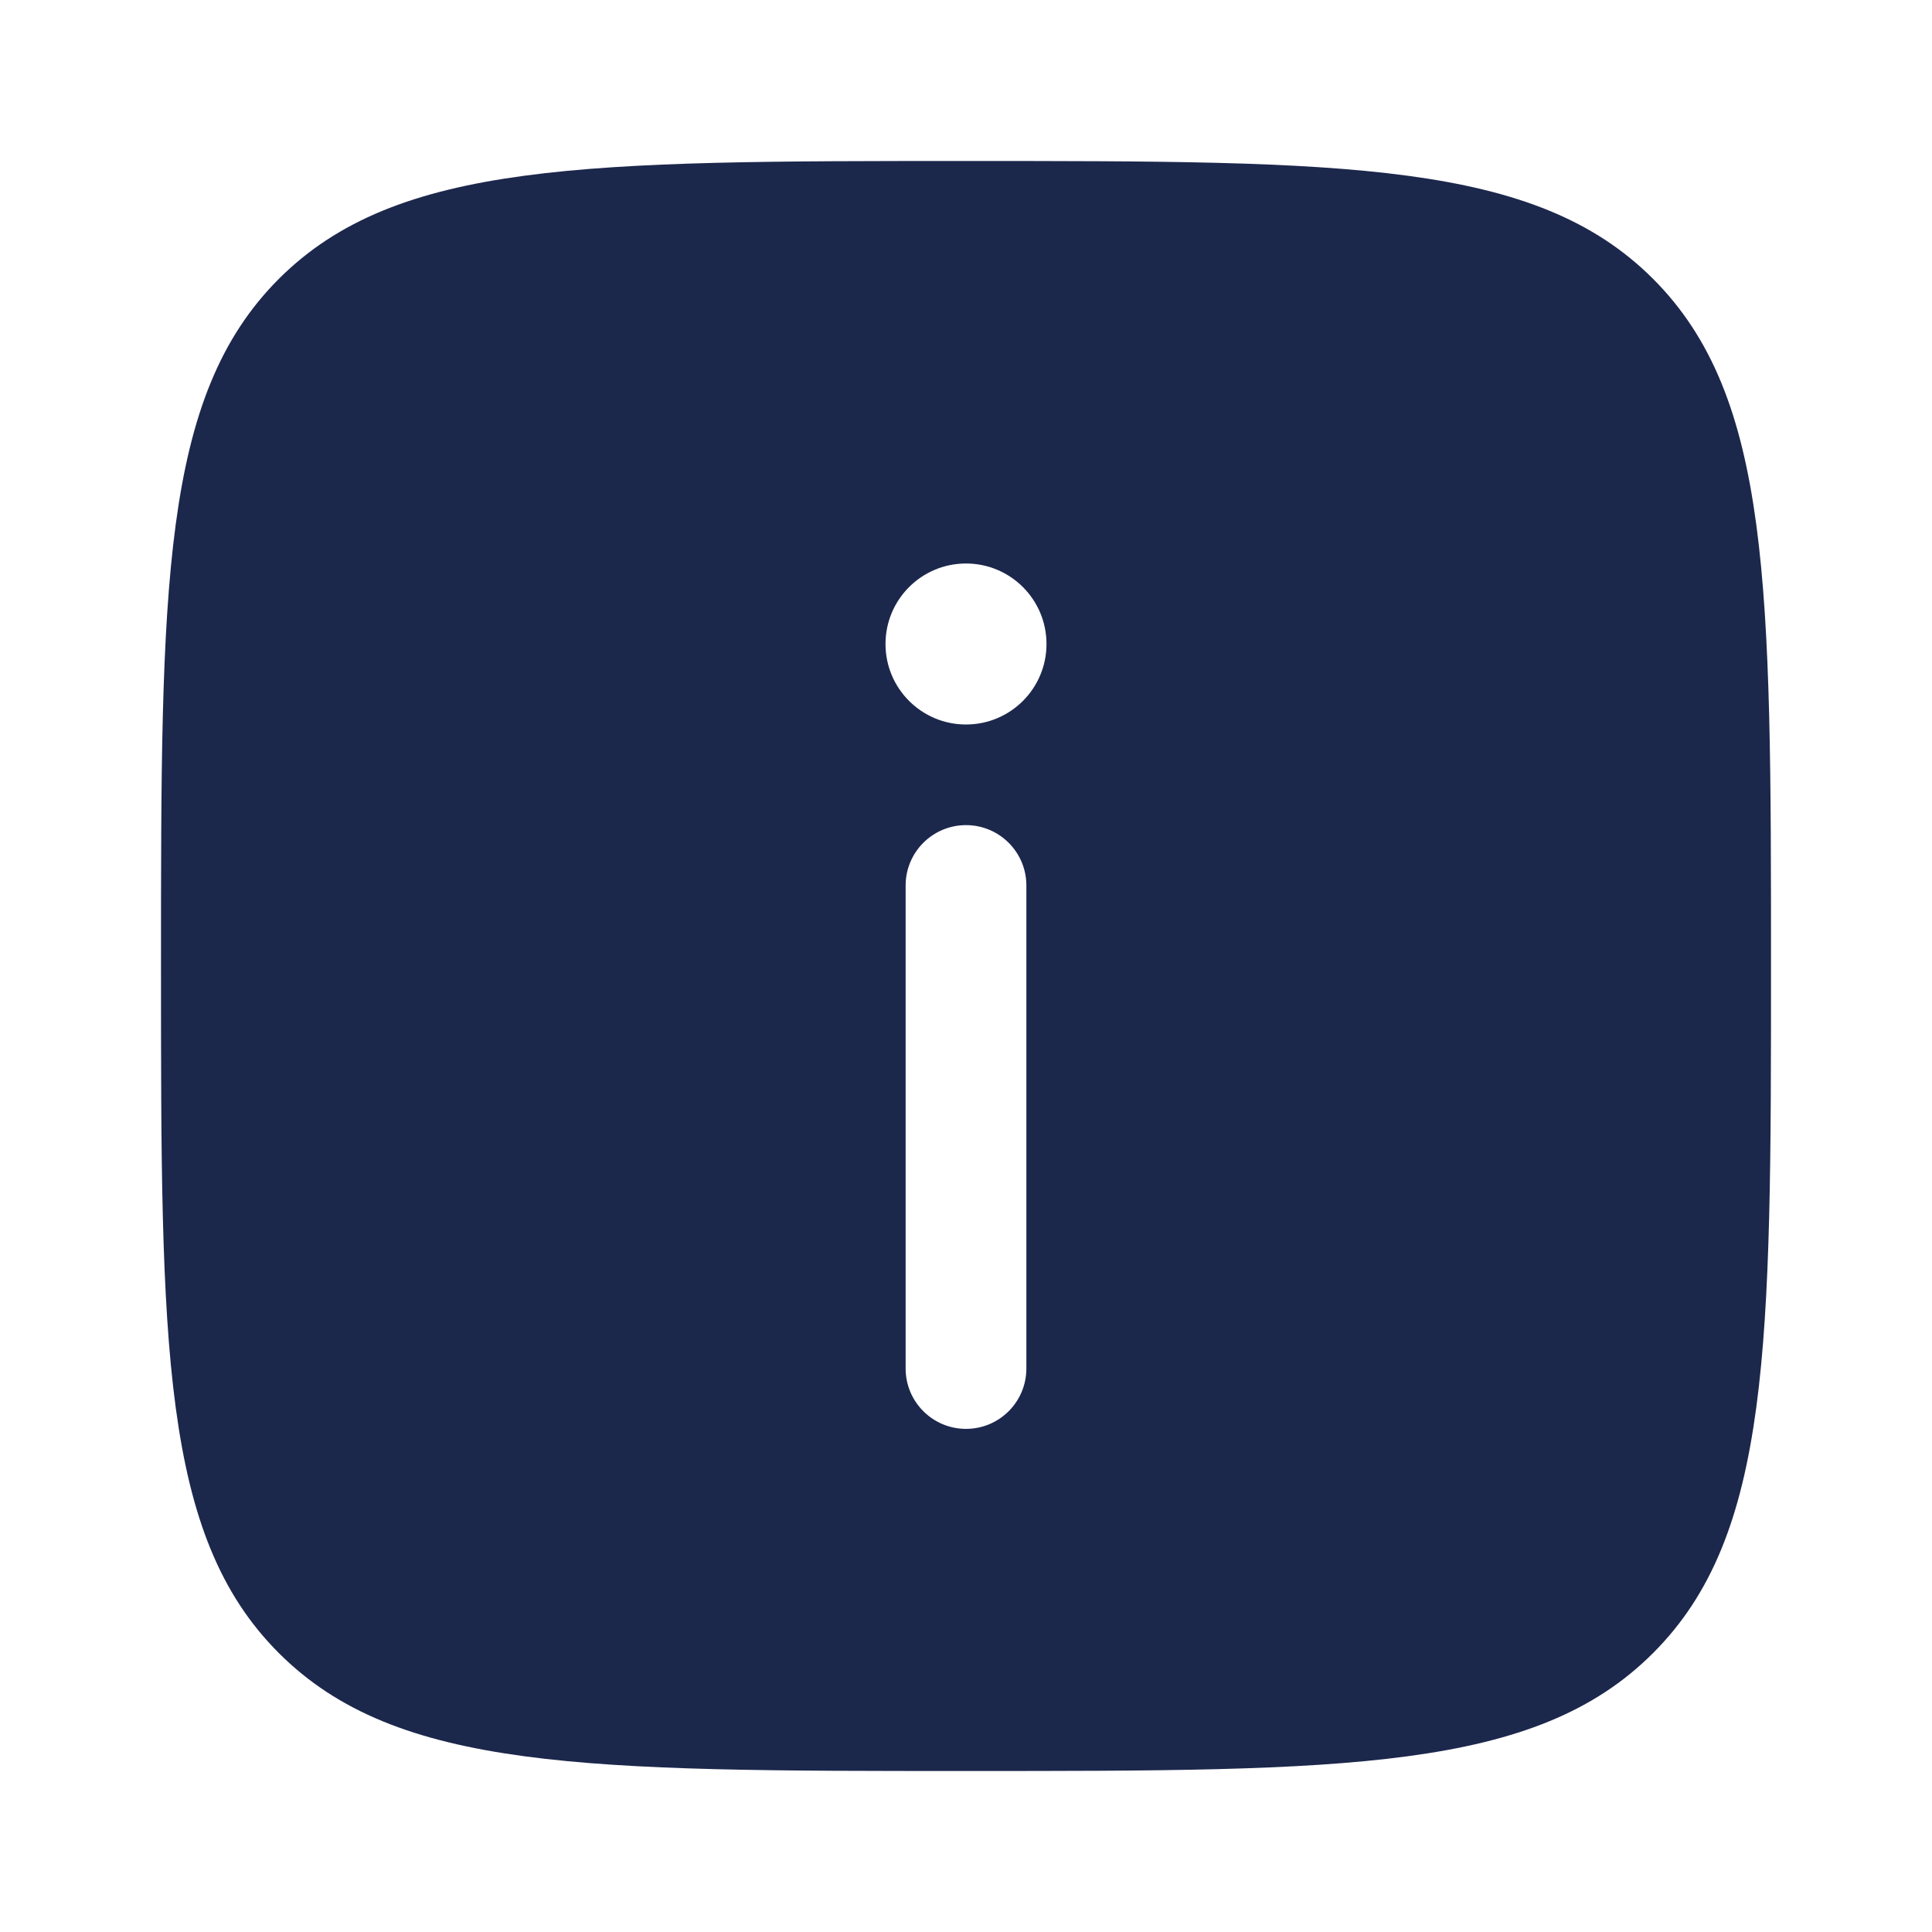
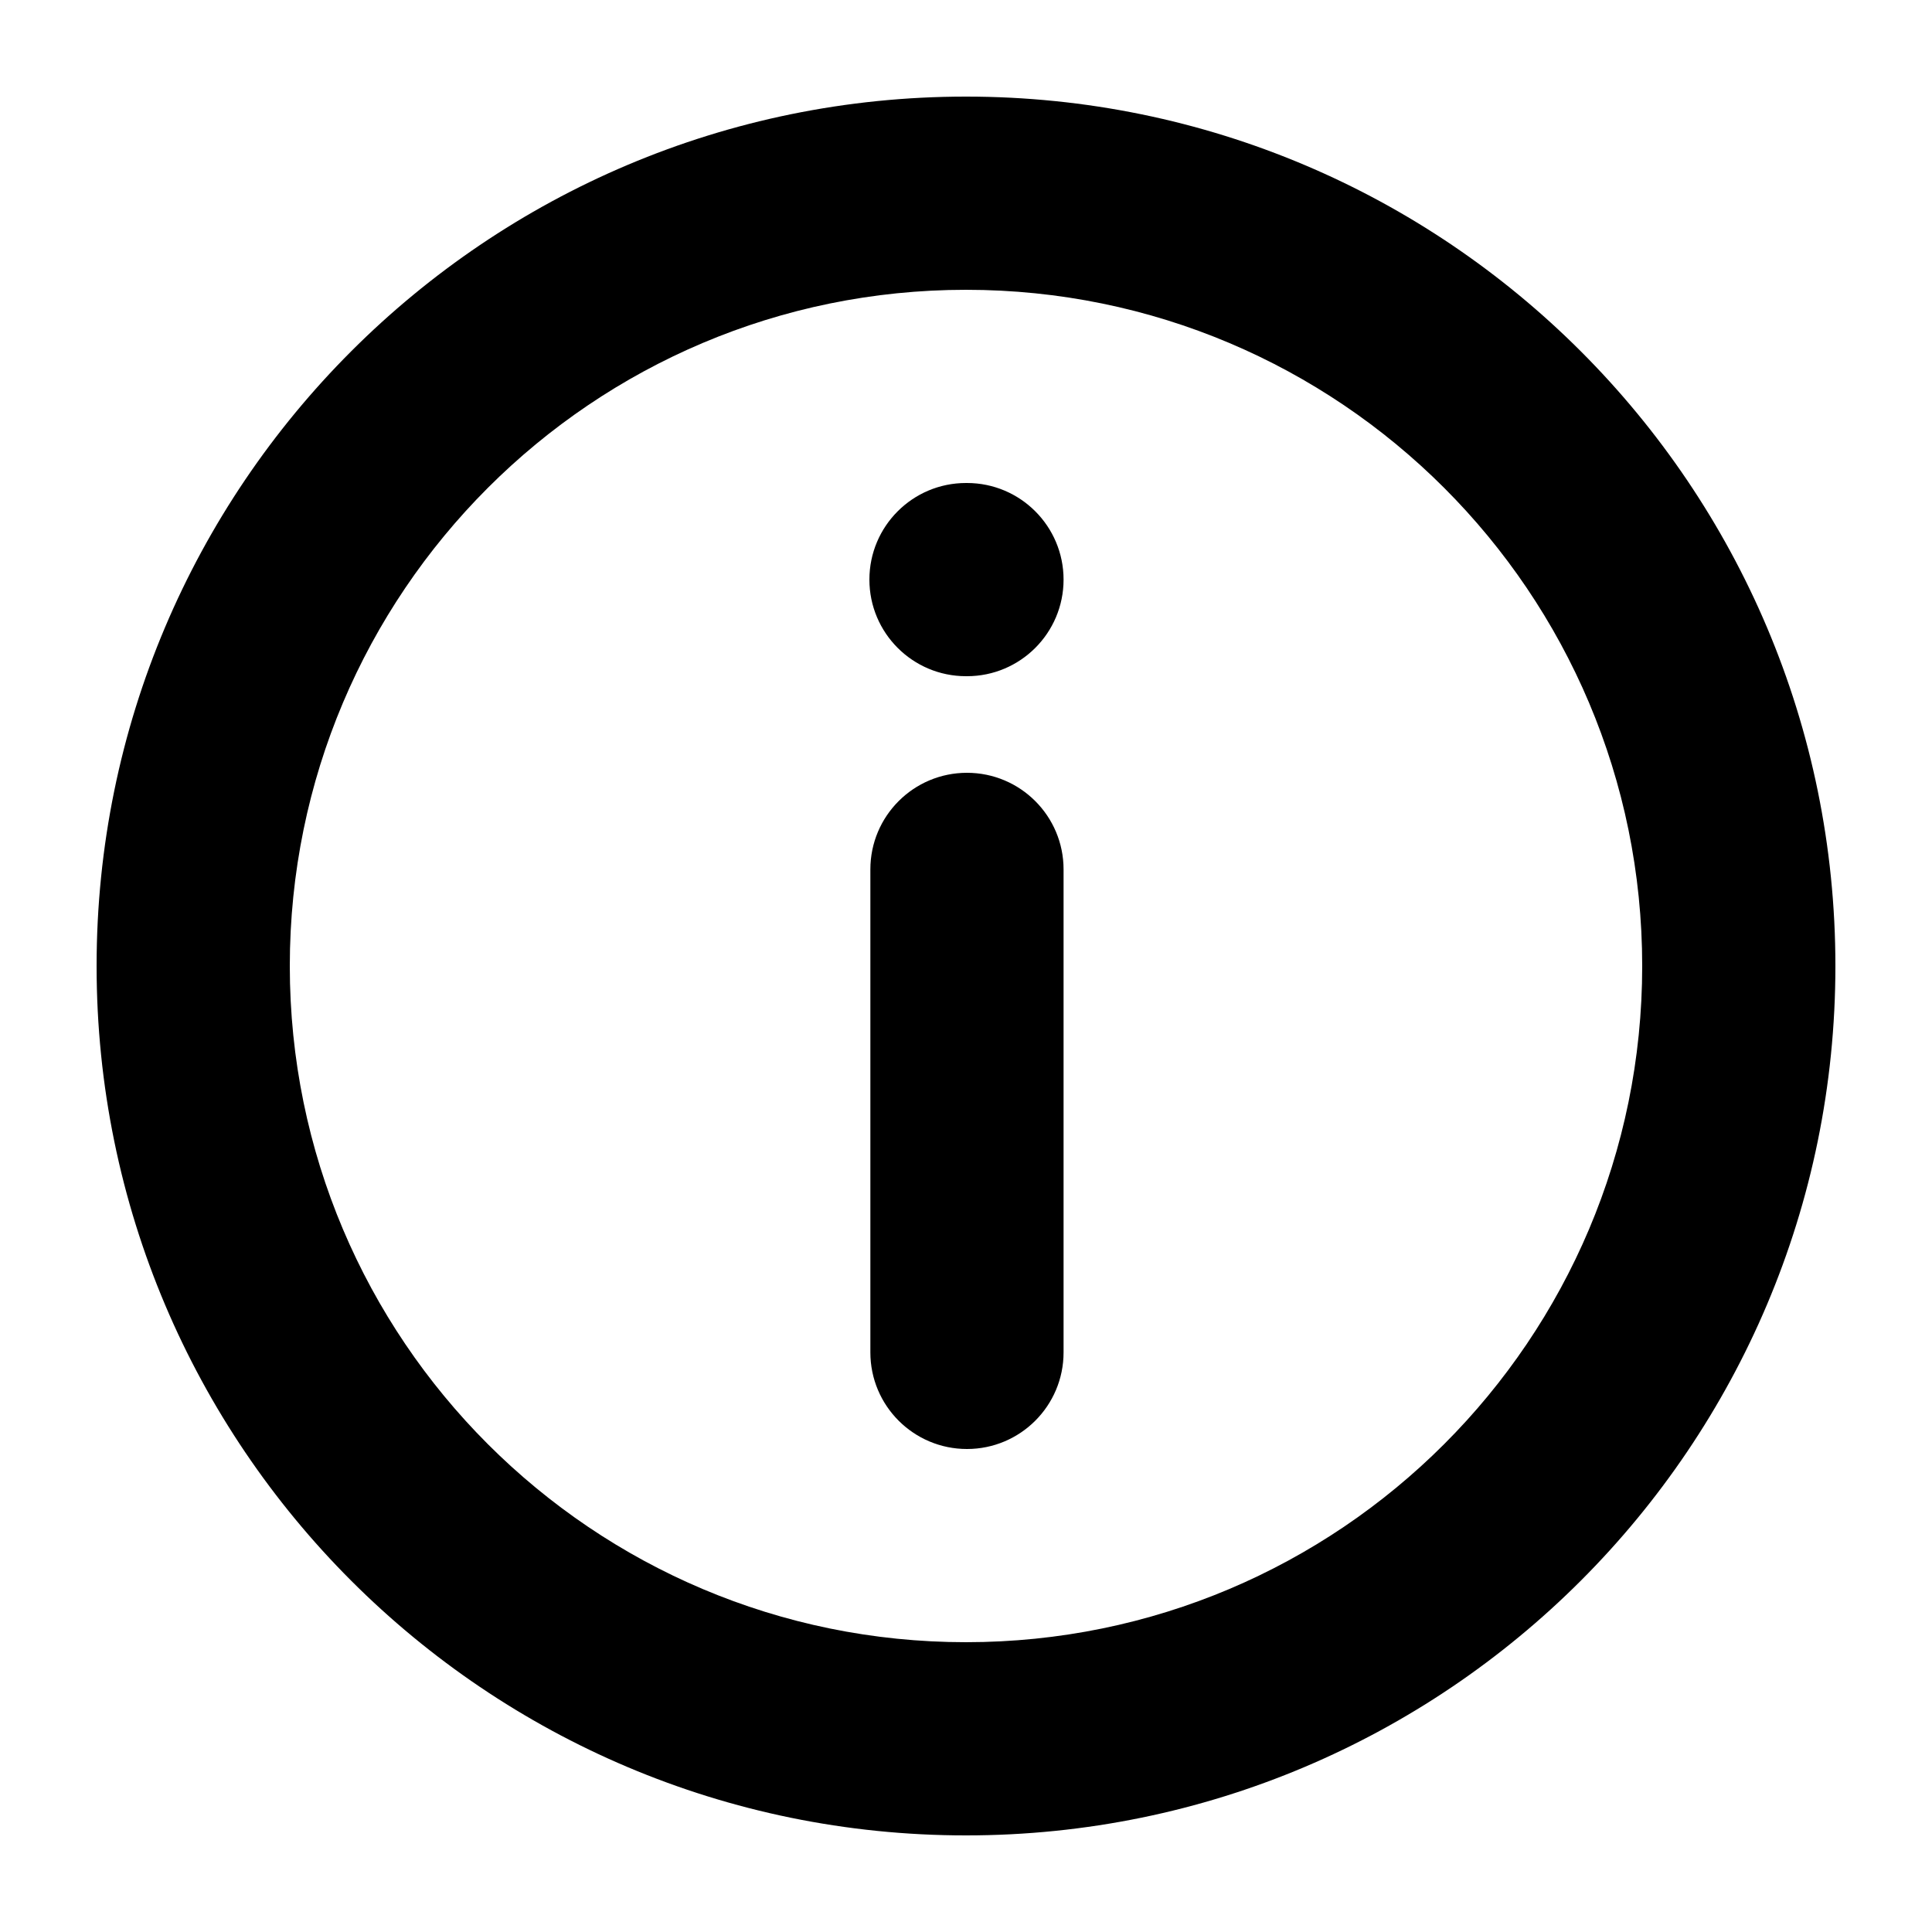
- <svg xmlns="http://www.w3.org/2000/svg" width="800" height="800" viewBox="0 0 24 24" fill="none">
-   <path fill-rule="evenodd" clip-rule="evenodd" d="M12 22c-4.714 0-7.071 0-8.536-1.465C2 19.072 2 16.714 2 12s0-7.071 1.464-8.536C4.93 2 7.286 2 12 2c4.714 0 7.071 0 8.535 1.464C22 4.93 22 7.286 22 12c0 4.714 0 7.071-1.465 8.535C19.072 22 16.714 22 12 22zm0-4.25a.75.75 0 00.75-.75v-6a.75.75 0 00-1.5 0v6c0 .414.336.75.75.75zM12 7a1 1 0 110 2 1 1 0 010-2z" fill="#1C274C" />
+ <svg xmlns="http://www.w3.org/2000/svg" width="800" height="800" viewBox="0 0 20 20" fill="none">
+   <path fill="#000" fill-rule="evenodd" d="M10 3a7 7 0 100 14 7 7 0 000-14zm-9 7a9 9 0 1118 0 9 9 0 01-18 0zm8-4a1 1 0 011-1h.01a1 1 0 110 2H10a1 1 0 01-1-1zm.01 8a1 1 0 102 0V9a1 1 0 10-2 0v5z" />
</svg>
